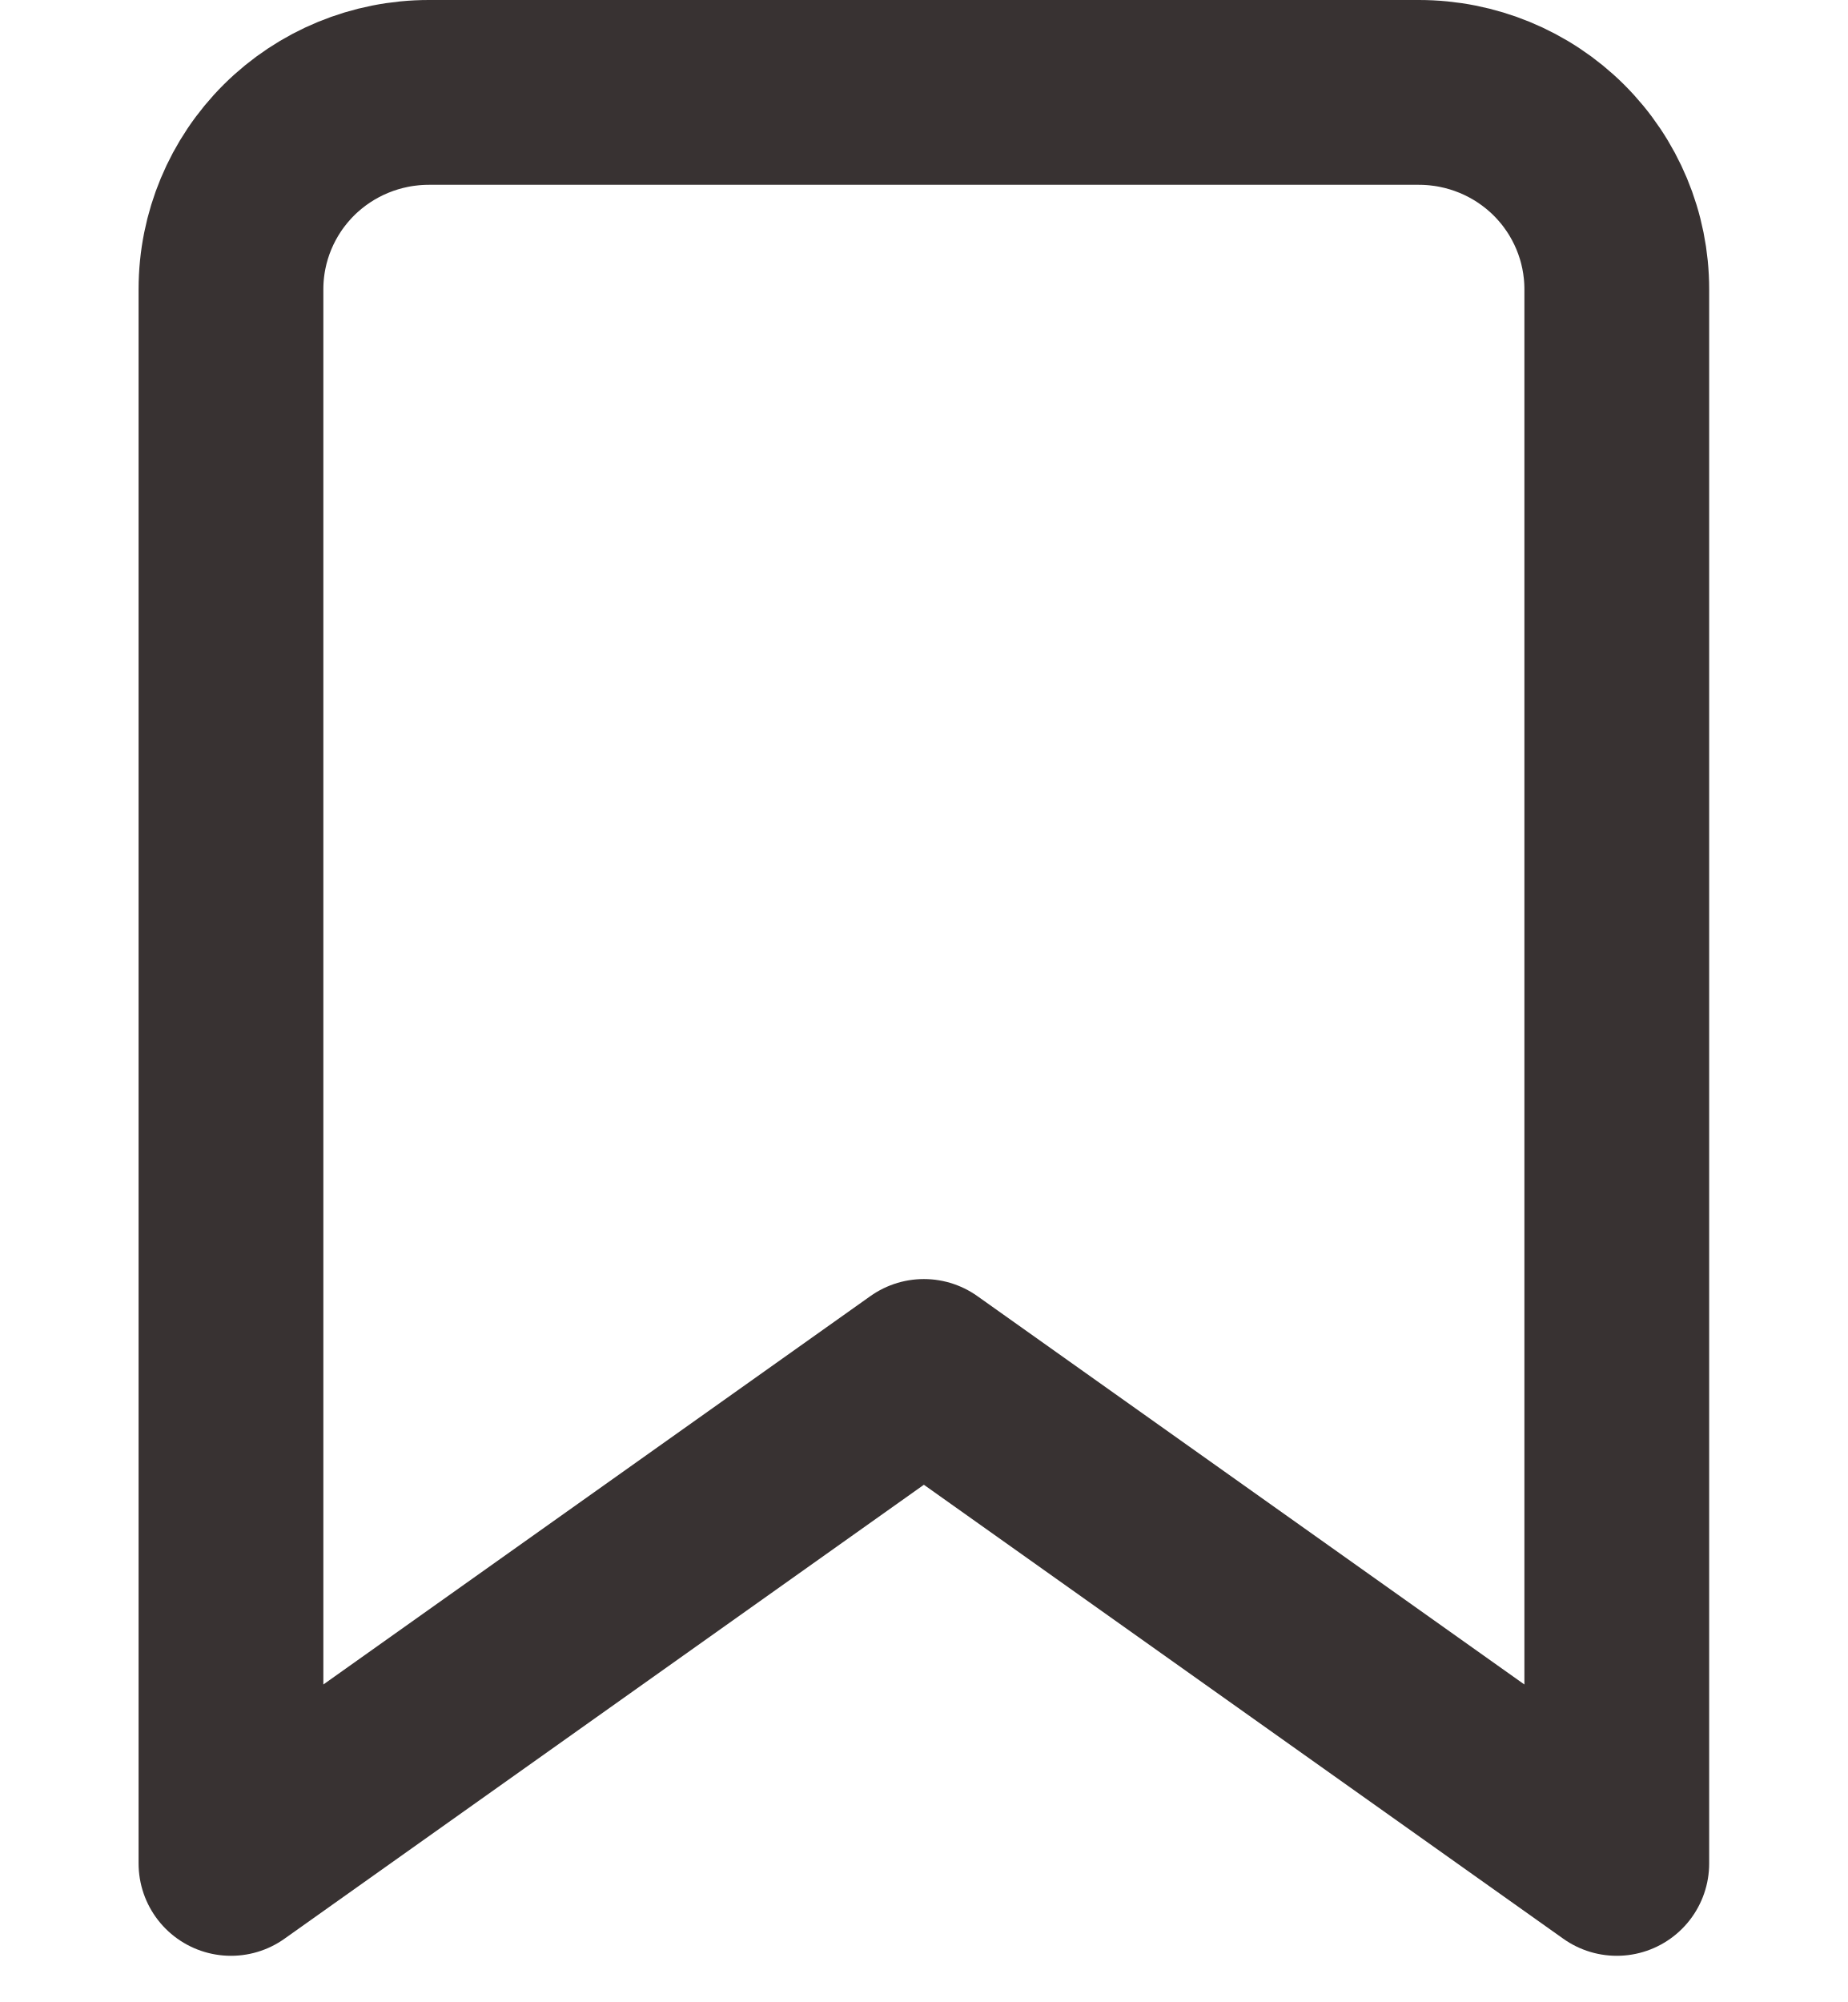
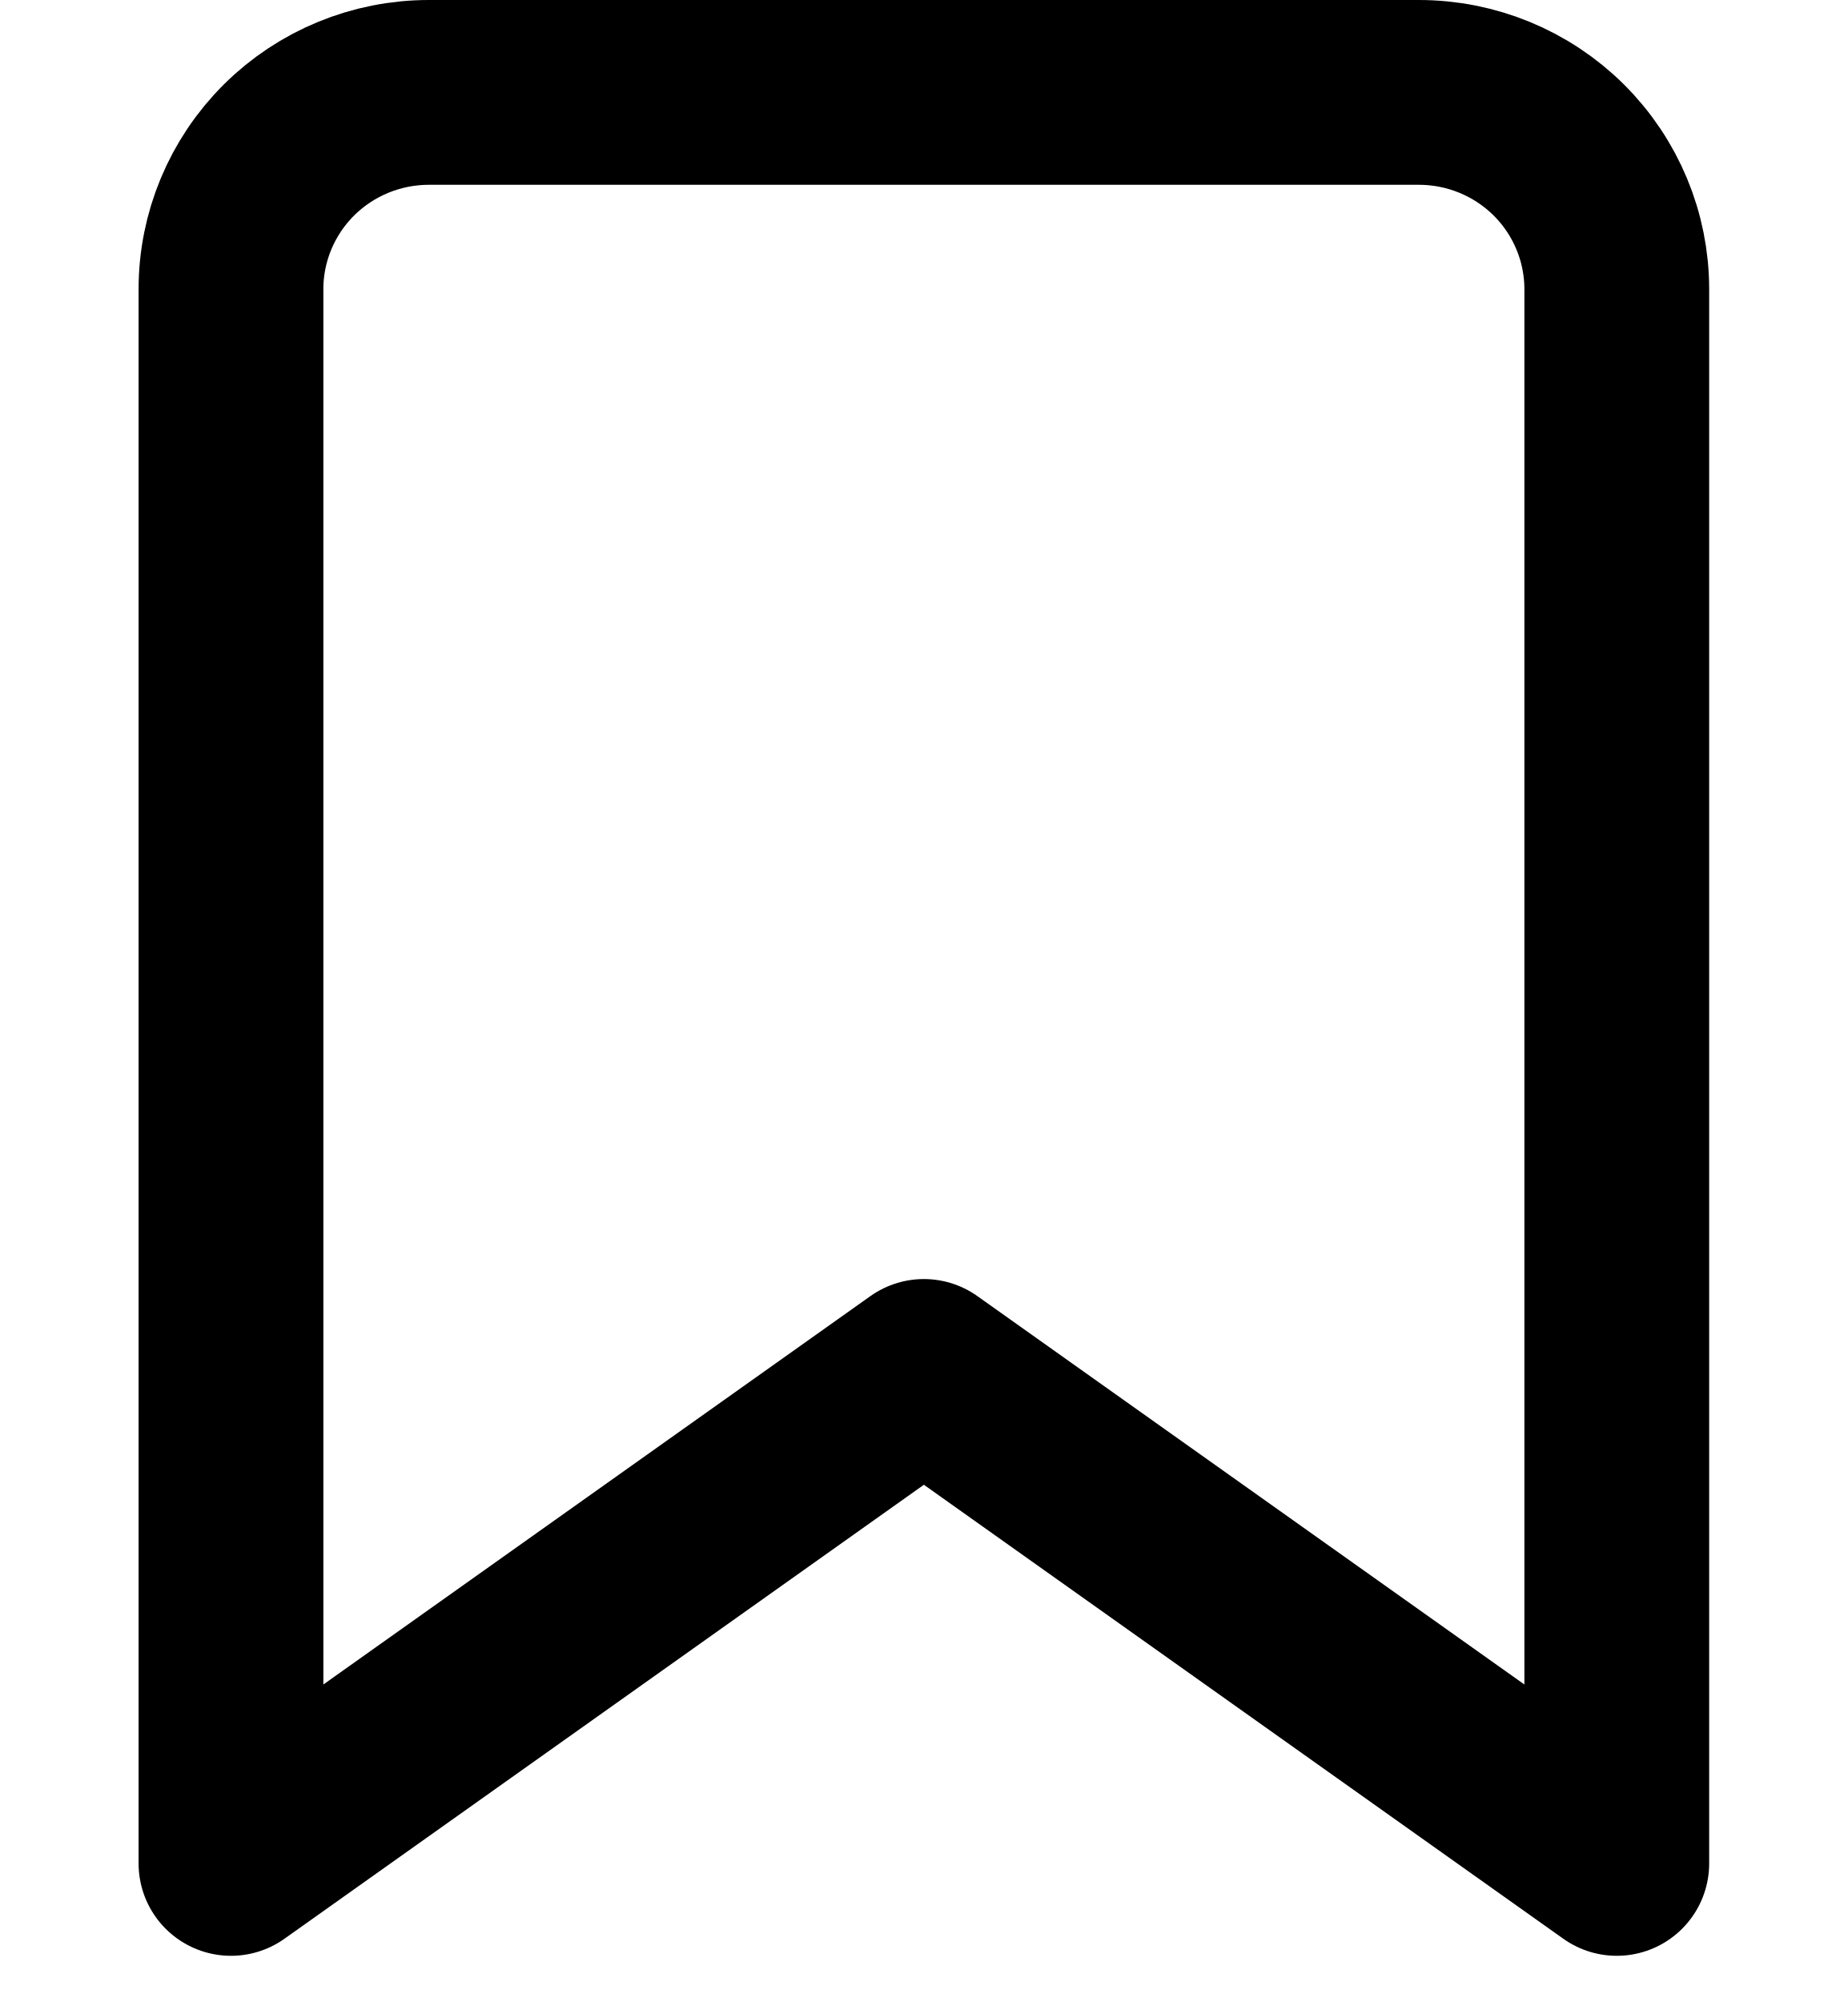
<svg xmlns="http://www.w3.org/2000/svg" width="24" height="26" viewBox="0 0 24 26" fill="none">
-   <path d="M21 24.2L12 17.811L3 24.2V3.756C3 3.078 3.271 2.428 3.753 1.948C4.235 1.469 4.889 1.2 5.571 1.2H18.429C19.111 1.2 19.765 1.469 20.247 1.948C20.729 2.428 21 3.078 21 3.756V24.2Z" stroke-width="2.4" stroke-linecap="round" stroke-linejoin="round" stroke="#383232" />
+   <path d="M21 24.2L12 17.811L3 24.2V3.756C3 3.078 3.271 2.428 3.753 1.948C4.235 1.469 4.889 1.2 5.571 1.2H18.429C19.111 1.2 19.765 1.469 20.247 1.948C20.729 2.428 21 3.078 21 3.756V24.2Z" stroke-width="2.4" stroke-linecap="round" stroke-linejoin="round" stroke="currentColor" />
</svg>
